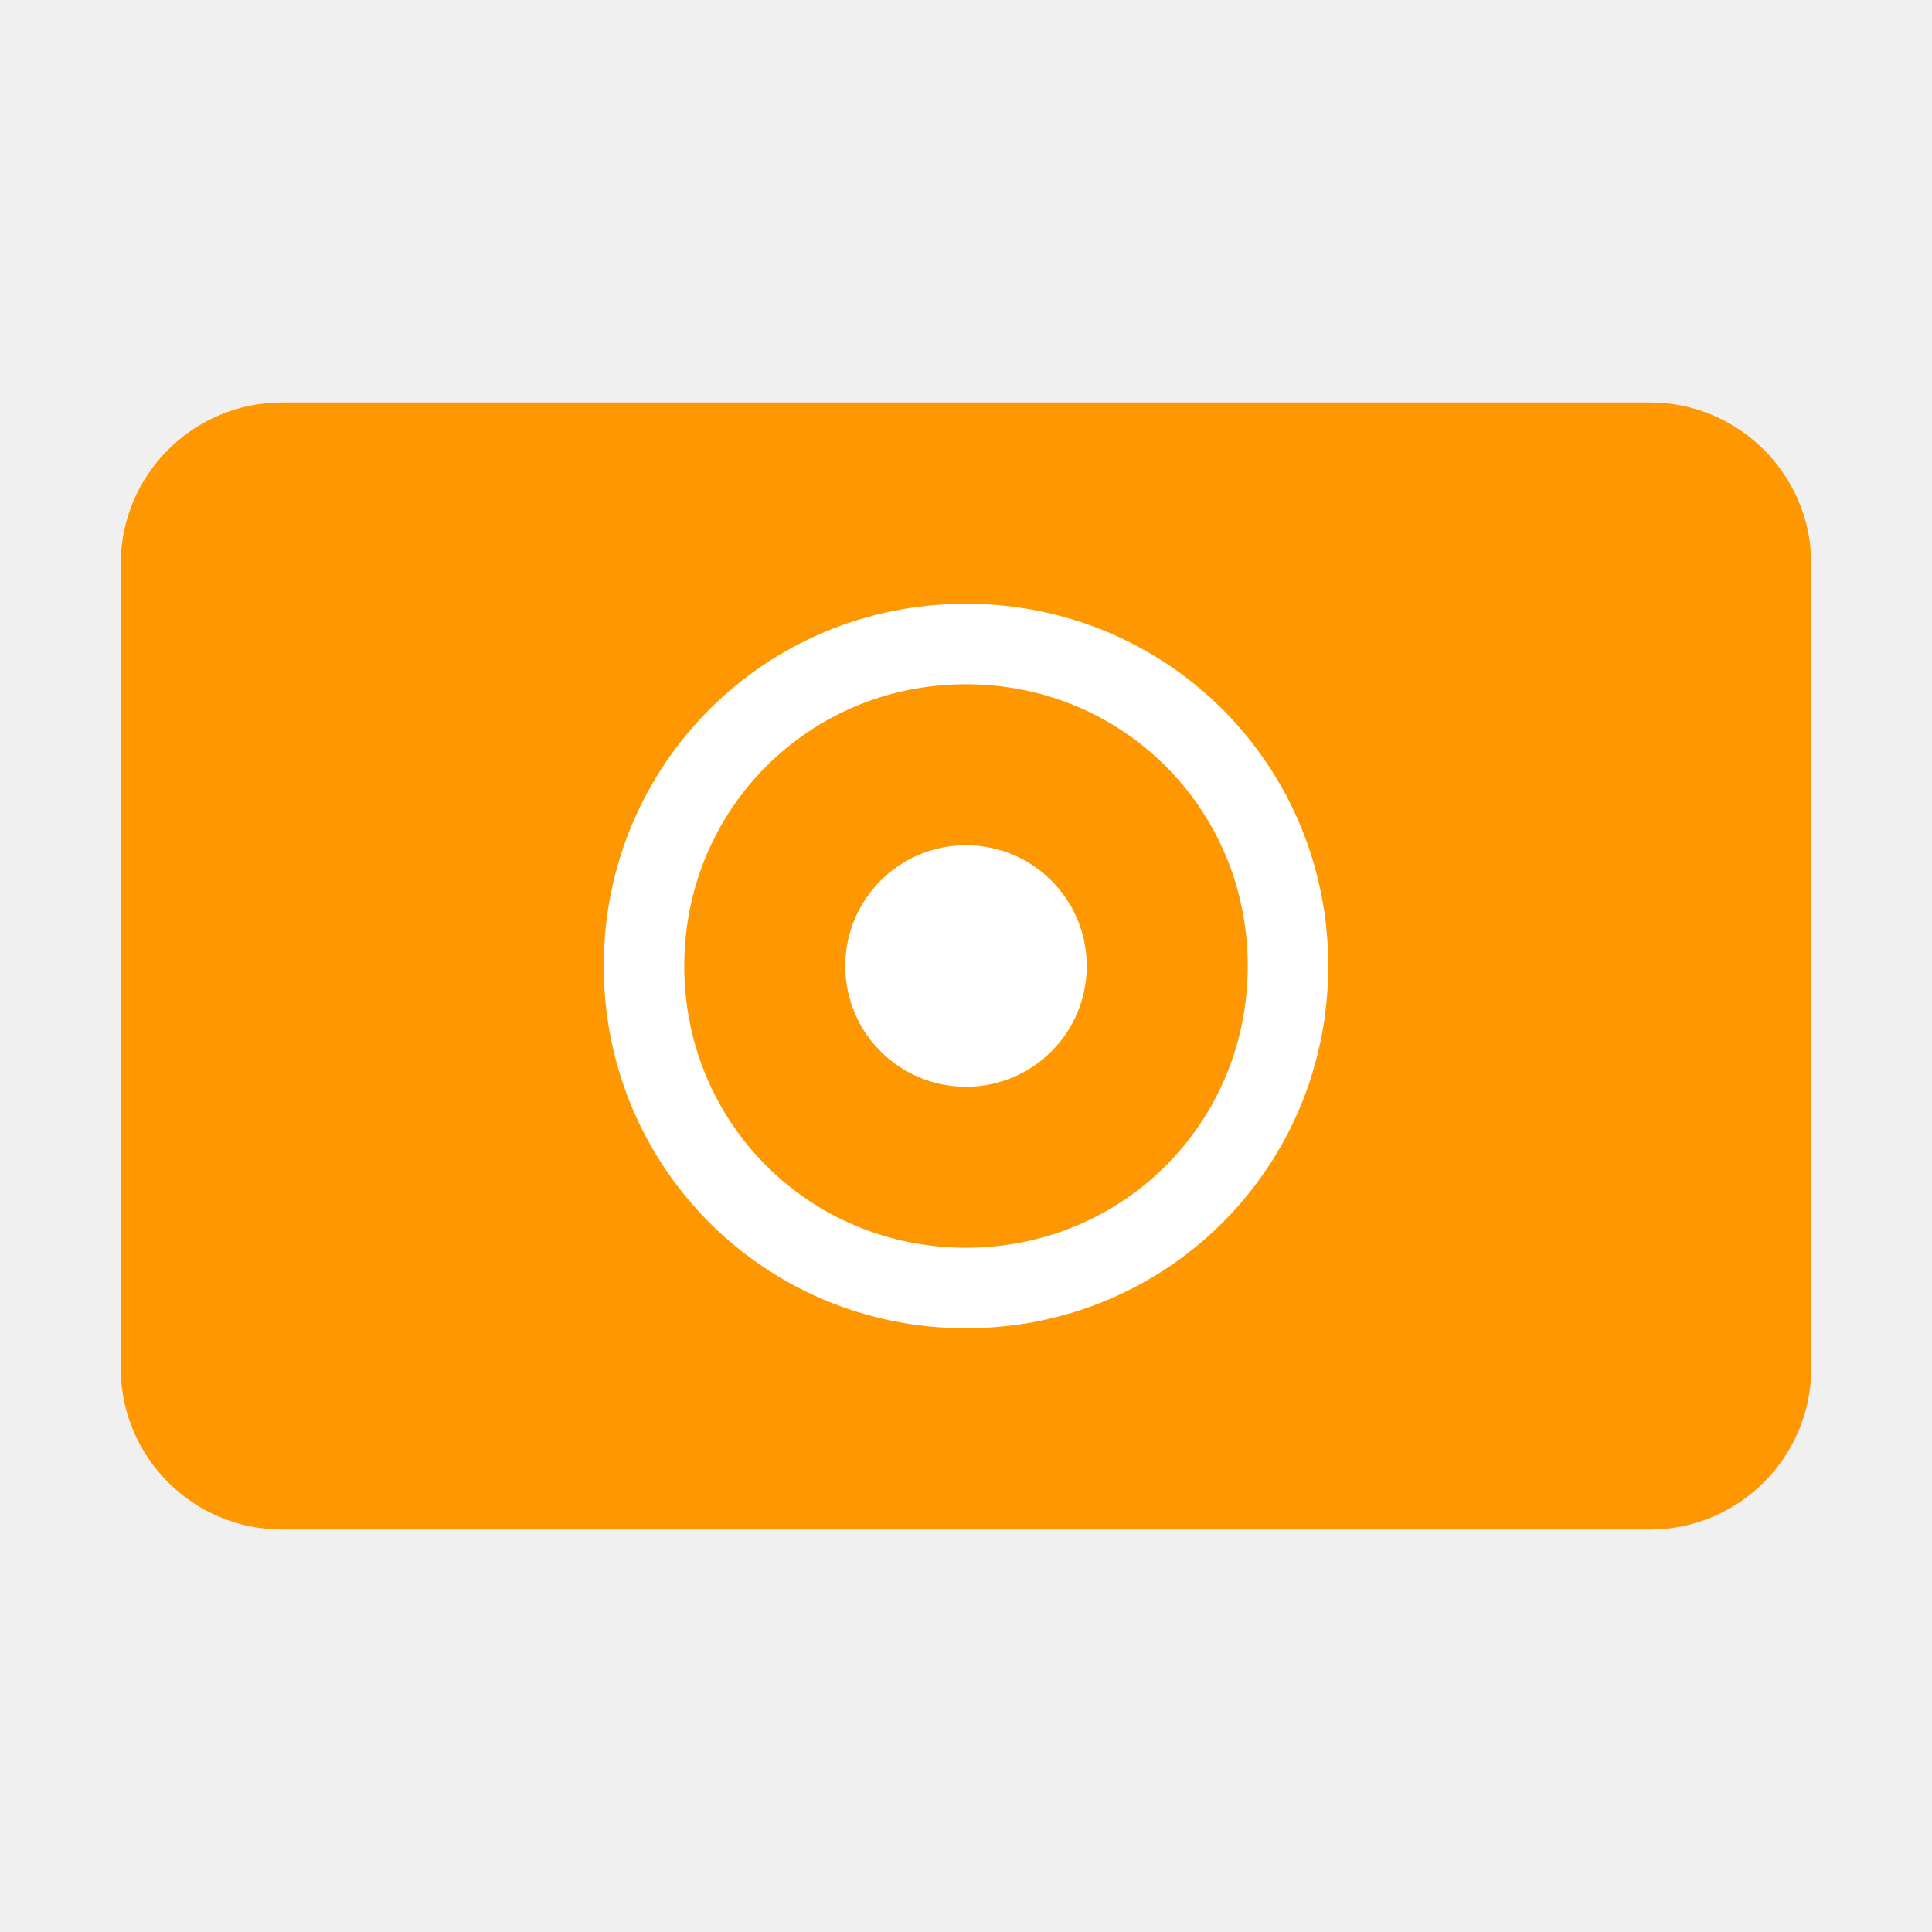
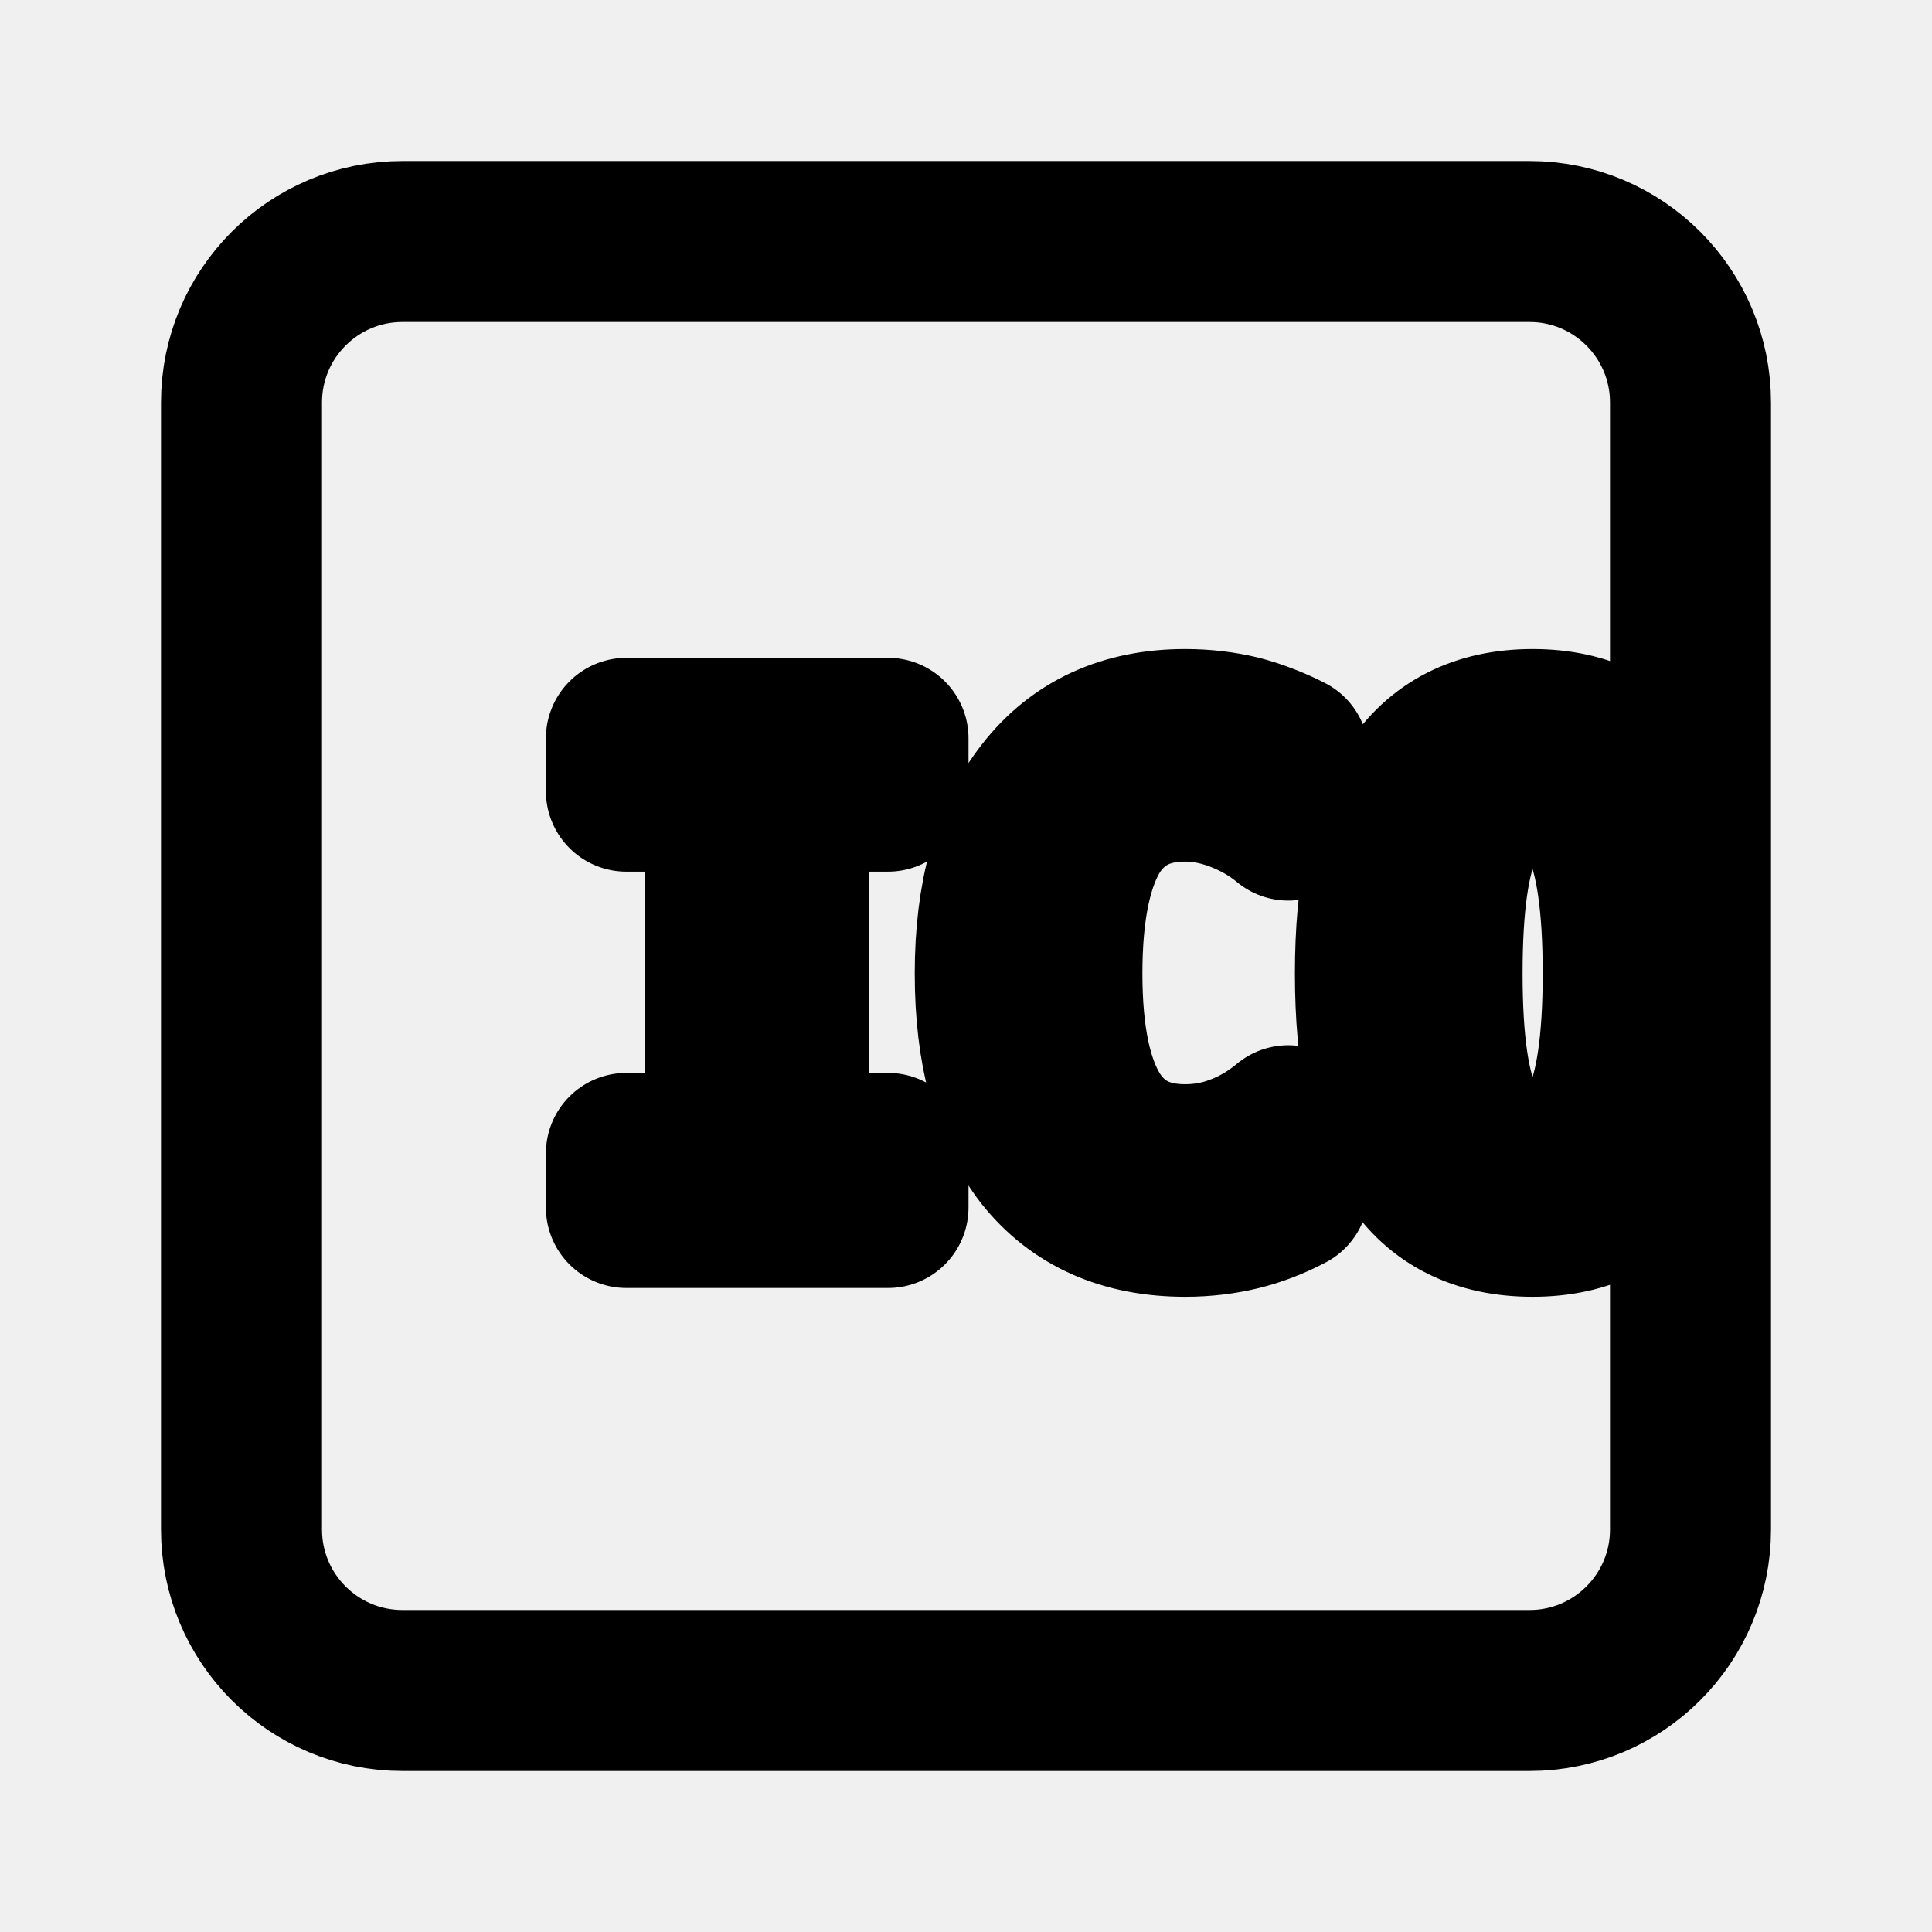
- <svg xmlns="http://www.w3.org/2000/svg" viewBox="0 0 48 48">
-   <path fill="#FF9800" d="M41,10H7c-2.2,0-4,1.8-4,4v20c0,2.2,1.8,4,4,4h34c2.2,0,4-1.8,4-4V14C45,11.8,43.2,10,41,10z" />
-   <path fill="#FFF" d="M24,15c-5,0-9,4-9,9s4,9,9,9s9-4,9-9S29,15,24,15z M24,31c-3.9,0-7-3.1-7-7s3.1-7,7-7s7,3.1,7,7S27.9,31,24,31z" />
-   <circle fill="#FFF" cx="24" cy="24" r="3" />
+ <svg xmlns="http://www.w3.org/2000/svg" viewBox="0 0 24 24" fill="none" stroke="currentColor" stroke-width="2" stroke-linecap="round" stroke-linejoin="round">
+   <rect x="3" y="3" width="18" height="18" rx="2" />
+   <text x="7" y="15" font-family="monospace" font-size="8" fill="currentColor">ICO</text>
</svg>
